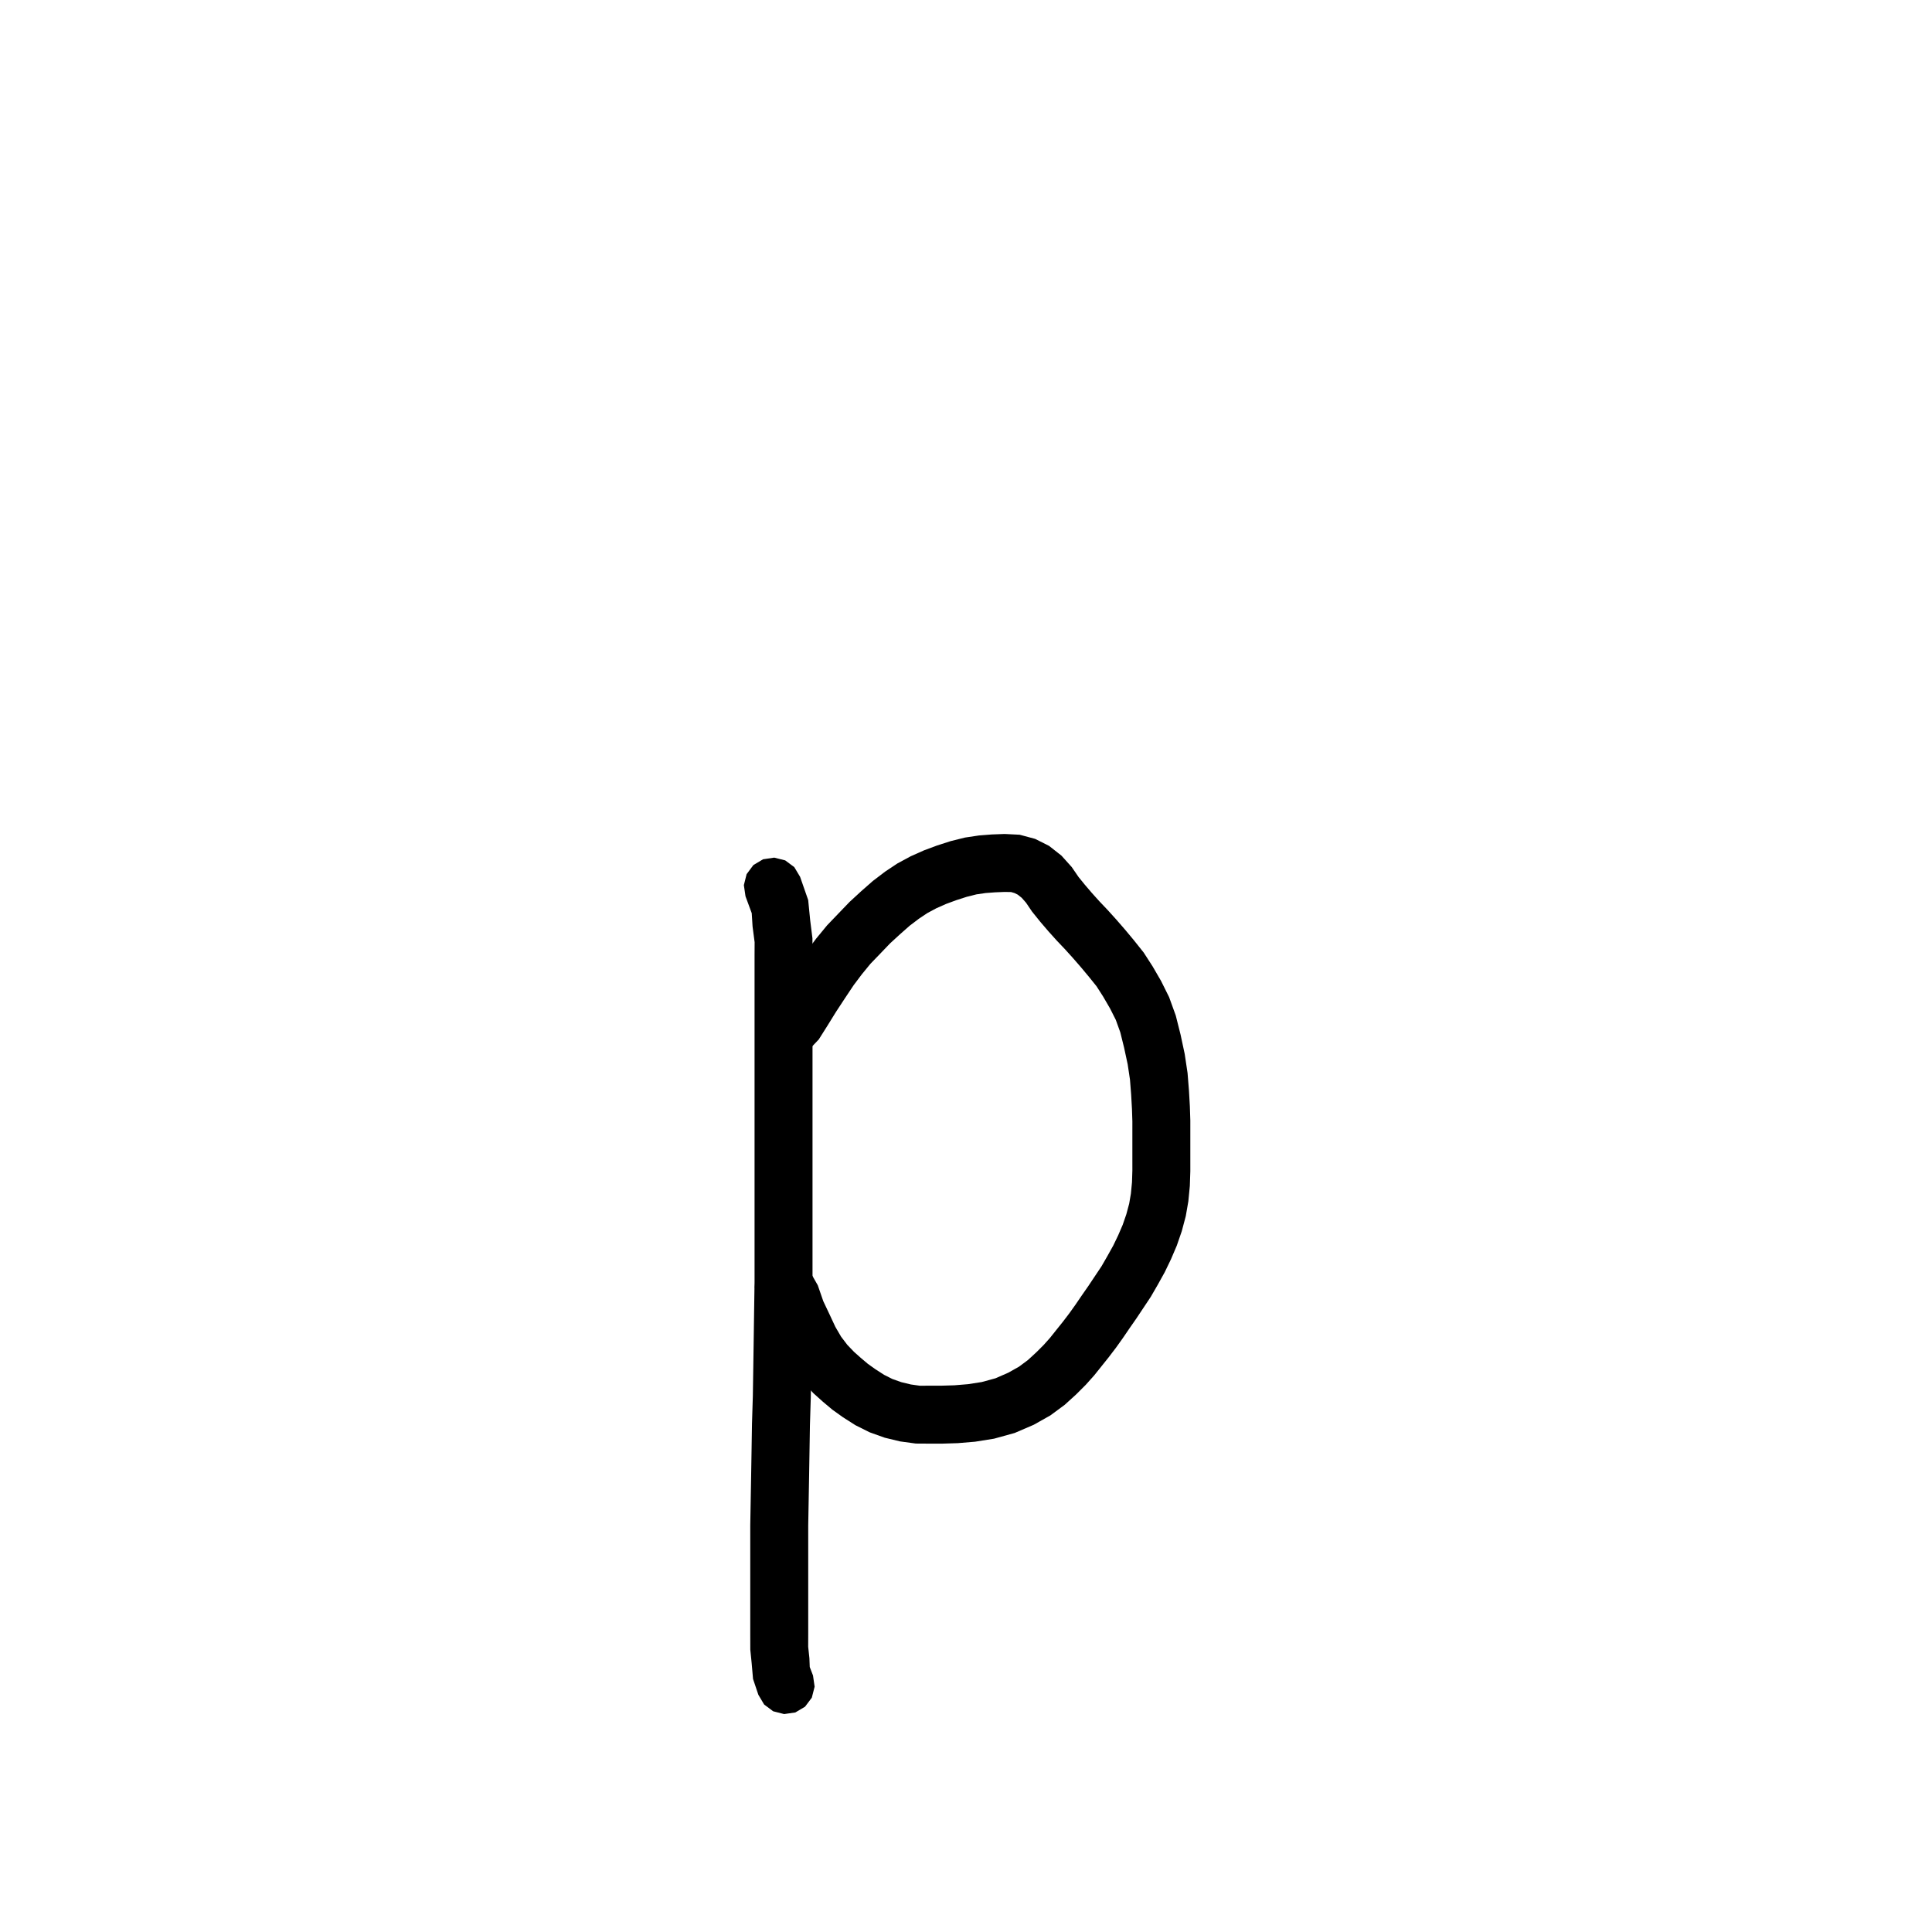
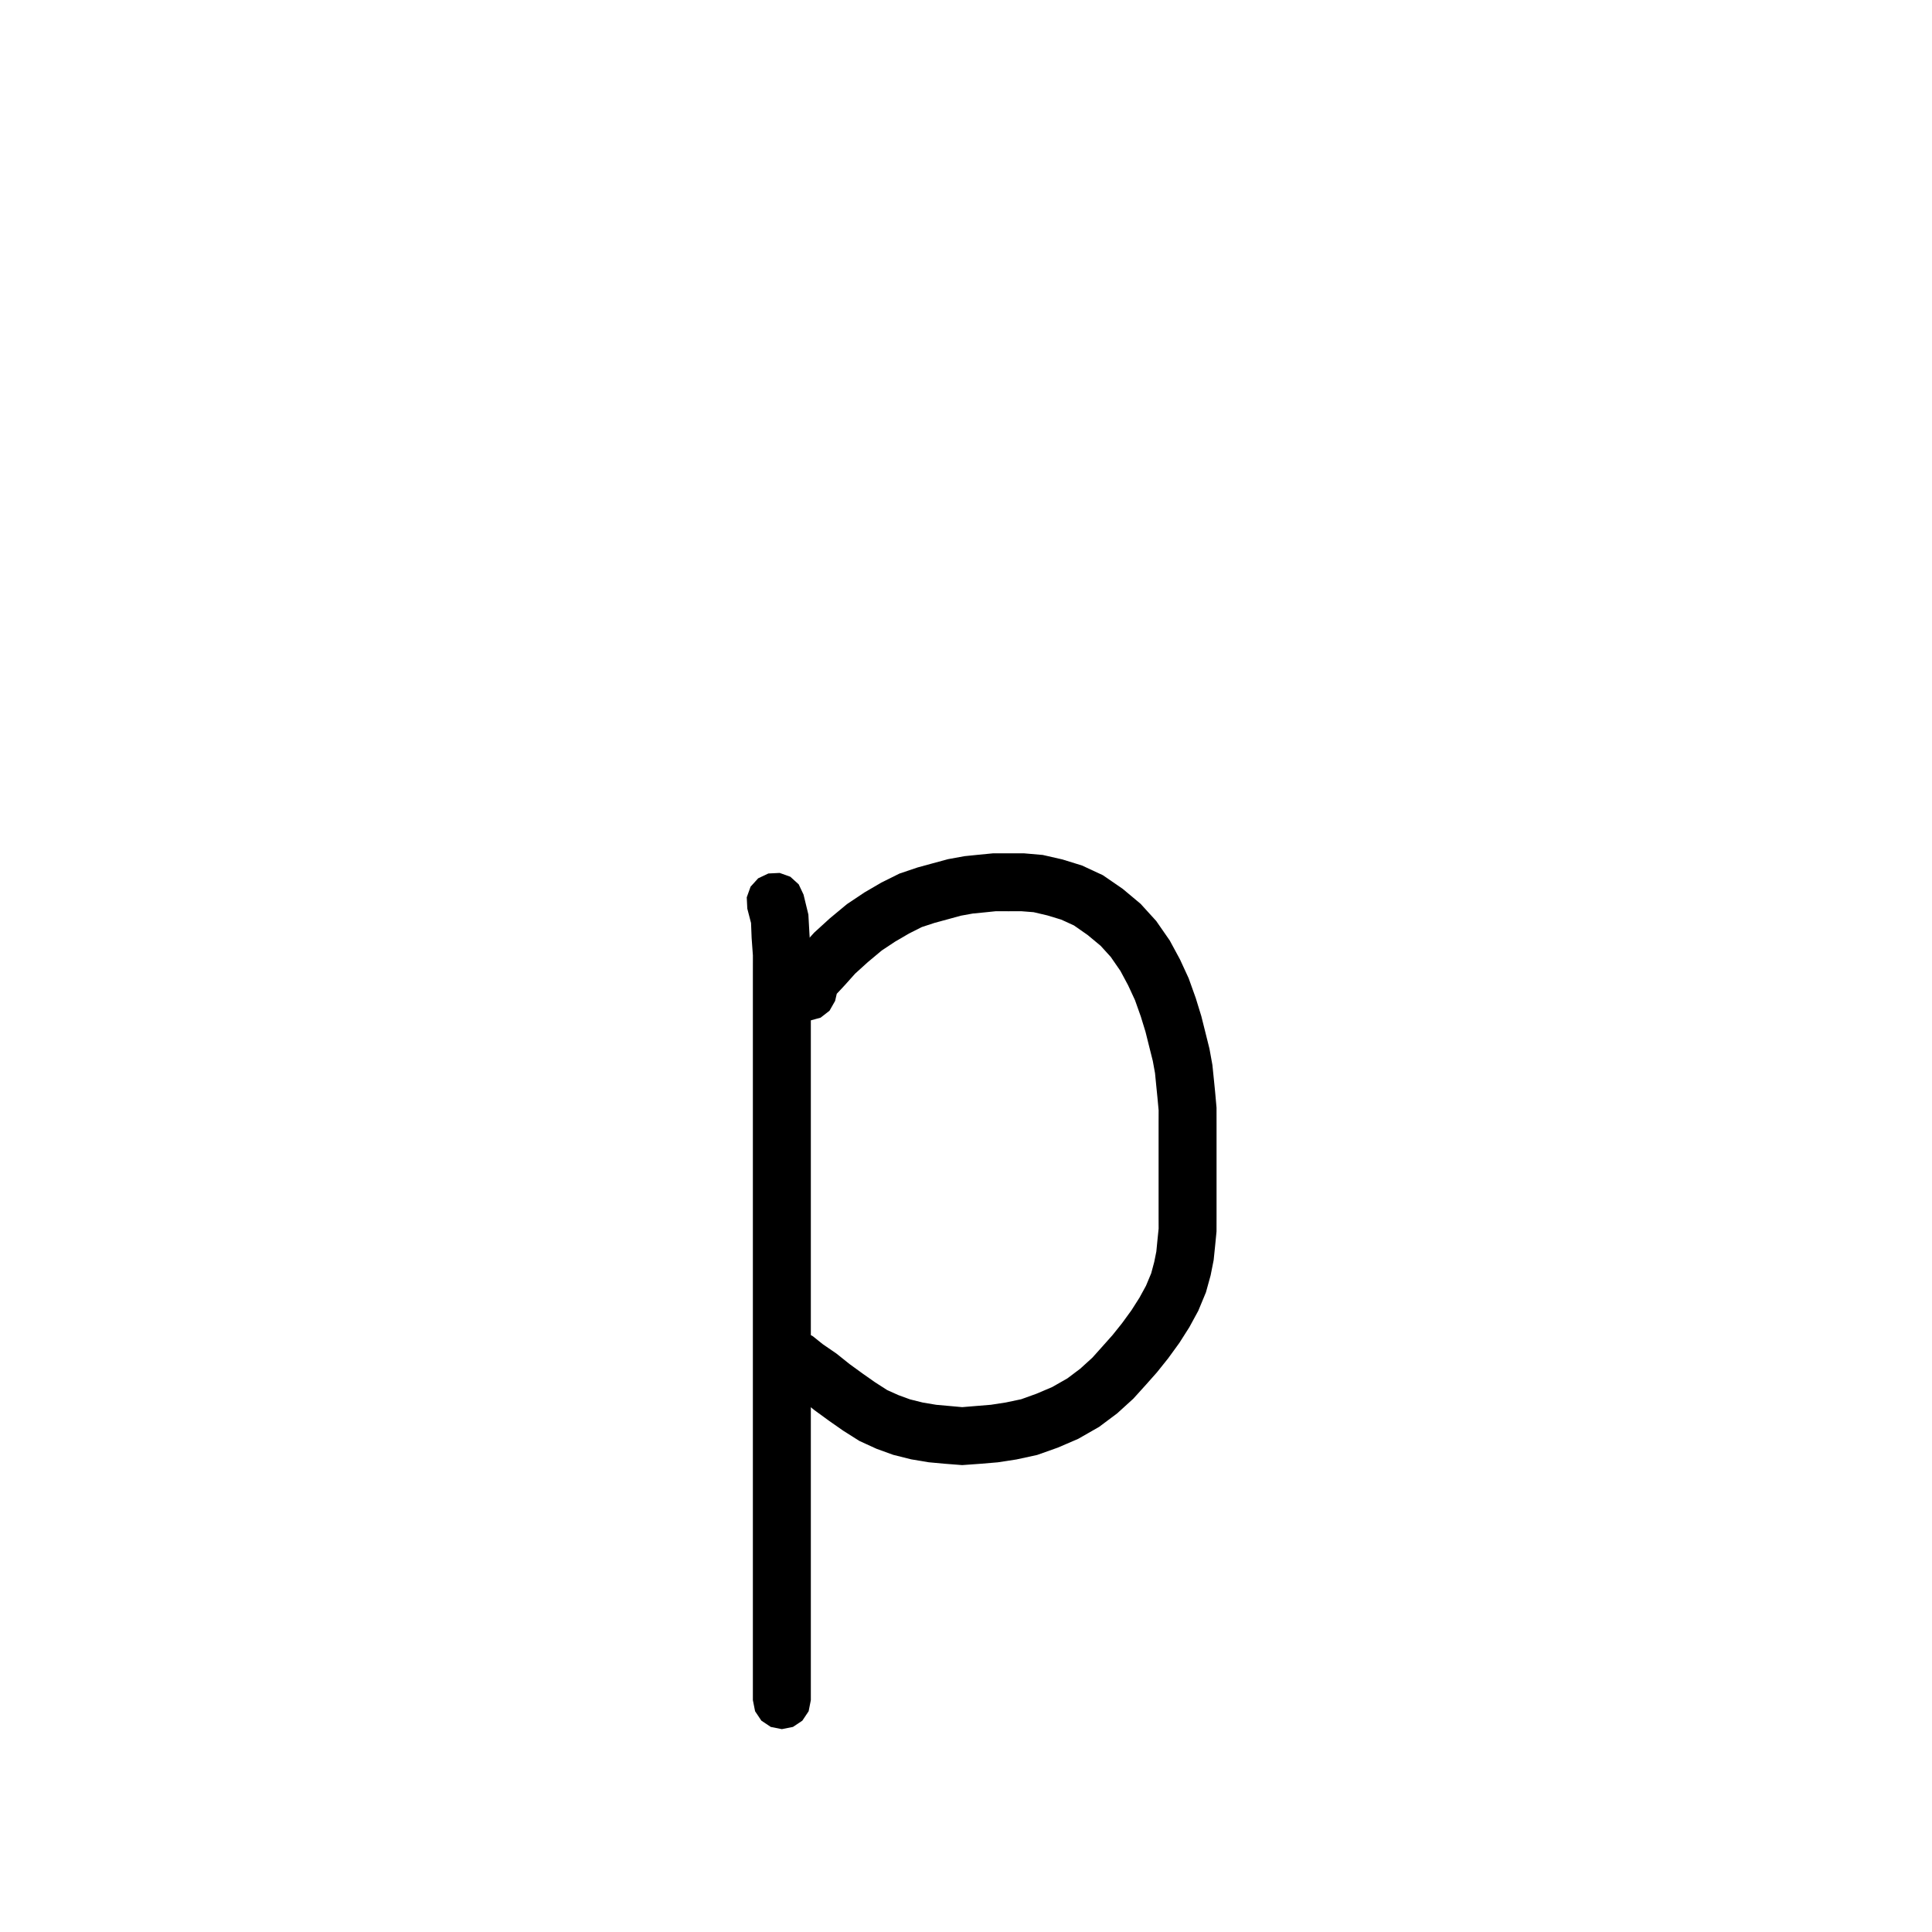
<svg xmlns="http://www.w3.org/2000/svg" viewBox="0 0 300 300" width="300" height="300">
-   <path d="M 115.762 139.18 L 116.728 141.797 L 116.859 143.876 L 117.177 146.303 L 117.167 148.333 L 117.167 150.733 L 117.167 153.2 L 117.167 155.933 L 117.167 158.933 L 117.167 162.267 L 117.167 165.8 L 117.167 169.533 L 117.167 173.467 L 117.167 177.467 L 117.167 181.667 L 117.167 185.867 L 117.167 190.2 L 117.167 194.6 L 117.167 199.033 L 117.1 203.467 L 117.034 208 L 116.967 212.465 L 116.901 216.763 L 116.768 221.094 L 116.701 225.26 L 116.634 229.256 L 116.567 233.054 L 116.5 236.825 L 116.5 240.267 L 116.5 243.533 L 116.5 246.533 L 116.5 249.267 L 116.5 251.667 L 116.5 253.867 L 116.506 256.158 L 116.717 258.255 L 116.93 260.705 L 117.757 263.164 L 118.653 264.674 L 120.058 265.726 L 121.76 266.16 L 123.498 265.91 L 125.008 265.014 L 126.06 263.608 L 126.494 261.907 L 126.243 260.169 L 125.737 258.851 L 125.683 257.478 L 125.494 255.709 L 125.5 253.867 L 125.5 251.667 L 125.5 249.267 L 125.5 246.533 L 125.5 243.533 L 125.5 240.267 L 125.5 236.909 L 125.566 233.213 L 125.633 229.41 L 125.699 225.407 L 125.765 221.306 L 125.899 216.97 L 125.966 212.602 L 126.033 208.133 L 126.1 203.6 L 126.167 199.1 L 126.167 194.6 L 126.167 190.2 L 126.167 185.867 L 126.167 181.667 L 126.167 177.467 L 126.167 173.467 L 126.167 169.533 L 126.167 165.8 L 126.167 162.267 L 126.167 158.933 L 126.167 155.933 L 126.167 153.2 L 126.167 150.733 L 126.167 148.333 L 126.156 145.697 L 125.808 142.924 L 125.494 139.758 L 124.238 136.153 L 123.336 134.647 L 121.926 133.6 L 120.223 133.172 L 118.486 133.429 L 116.98 134.331 L 115.933 135.74 L 115.506 137.443 Z" fill="black" fill-rule="nonzero" />
-   <path d="M 127.138 161.403 L 128.483 159.274 L 129.795 157.152 L 131.153 155.083 L 132.545 152.993 L 133.805 151.314 L 135.163 149.656 L 136.712 148.051 L 138.216 146.481 L 139.744 145.078 L 141.253 143.746 L 142.682 142.662 L 143.982 141.792 L 145.382 141.04 L 146.898 140.367 L 148.469 139.787 L 150.103 139.26 L 151.616 138.879 L 153.04 138.671 L 154.526 138.559 L 156 138.5 L 157.004 138.518 L 157.531 138.672 L 158.038 138.922 L 158.644 139.405 L 159.319 140.169 L 160.257 141.553 L 161.543 143.148 L 162.819 144.636 L 164.097 146.056 L 165.366 147.392 L 166.566 148.718 L 167.84 150.183 L 169.114 151.712 L 170.276 153.155 L 171.292 154.744 L 172.373 156.604 L 173.261 158.365 L 173.96 160.303 L 174.549 162.682 L 175.107 165.276 L 175.463 167.649 L 175.644 169.974 L 175.771 172.204 L 175.834 174.143 L 175.833 175.933 L 175.833 177.867 L 175.833 179.8 L 175.834 181.726 L 175.776 183.577 L 175.606 185.339 L 175.339 186.898 L 174.896 188.554 L 174.335 190.18 L 173.637 191.805 L 172.872 193.395 L 171.951 195.05 L 171.042 196.629 L 170.056 198.104 L 169.014 199.667 L 167.961 201.18 L 166.976 202.625 L 166.046 203.928 L 165.053 205.231 L 164.019 206.522 L 163.031 207.76 L 162.069 208.836 L 160.895 210.01 L 159.613 211.187 L 158.23 212.217 L 156.544 213.163 L 154.578 214.02 L 152.442 214.603 L 150.323 214.933 L 148.206 215.108 L 146.195 215.167 L 144.267 215.167 L 142.86 215.179 L 141.439 214.979 L 139.953 214.621 L 138.563 214.127 L 137.291 213.488 L 135.915 212.602 L 134.757 211.776 L 133.684 210.869 L 132.607 209.91 L 131.566 208.823 L 130.611 207.571 L 129.718 206.043 L 128.806 204.087 L 127.838 202.045 L 126.986 199.582 L 125.561 197.079 L 124.402 195.76 L 122.826 194.985 L 121.074 194.873 L 119.412 195.439 L 118.093 196.598 L 117.319 198.174 L 117.206 199.926 L 117.772 201.588 L 118.792 203.307 L 119.496 205.422 L 120.66 207.913 L 121.748 210.224 L 123.122 212.563 L 124.701 214.643 L 126.326 216.356 L 127.783 217.664 L 129.243 218.89 L 130.885 220.065 L 132.842 221.312 L 135.037 222.407 L 137.381 223.246 L 139.762 223.821 L 142.207 224.155 L 144.267 224.167 L 146.338 224.166 L 148.727 224.092 L 151.41 223.867 L 154.358 223.397 L 157.556 222.513 L 160.522 221.237 L 163.103 219.783 L 165.32 218.146 L 167.105 216.523 L 168.598 215.031 L 169.902 213.573 L 171.047 212.144 L 172.147 210.769 L 173.287 209.272 L 174.357 207.775 L 175.372 206.286 L 176.453 204.733 L 177.544 203.096 L 178.691 201.371 L 179.783 199.483 L 180.862 197.538 L 181.83 195.529 L 182.731 193.42 L 183.504 191.18 L 184.128 188.835 L 184.527 186.528 L 184.757 184.156 L 184.833 181.874 L 184.833 179.8 L 184.833 177.867 L 184.833 175.933 L 184.833 173.99 L 184.762 171.796 L 184.623 169.359 L 184.404 166.618 L 183.96 163.657 L 183.317 160.651 L 182.574 157.697 L 181.539 154.835 L 180.293 152.329 L 178.975 150.056 L 177.59 147.911 L 176.086 146.021 L 174.694 144.35 L 173.301 142.748 L 171.967 141.274 L 170.703 139.944 L 169.581 138.698 L 168.457 137.386 L 167.477 136.18 L 166.414 134.631 L 164.823 132.862 L 162.895 131.345 L 160.735 130.261 L 158.33 129.616 L 156 129.5 L 154.007 129.574 L 152.027 129.729 L 149.851 130.054 L 147.63 130.606 L 145.531 131.28 L 143.502 132.033 L 141.418 132.96 L 139.351 134.075 L 137.451 135.338 L 135.547 136.787 L 133.723 138.389 L 131.918 140.052 L 130.222 141.816 L 128.437 143.677 L 126.728 145.753 L 125.189 147.807 L 123.647 150.117 L 122.205 152.315 L 120.851 154.504 L 119.529 156.597 L 118.899 158.236 L 118.944 159.991 L 119.657 161.596 L 120.93 162.805 L 122.569 163.435 L 124.325 163.389 L 125.929 162.676 Z" fill="black" fill-rule="nonzero" />
+   <path d="M 116.041 141.091 L 116.621 143.326 L 116.714 145.671 L 116.909 148.355 L 116.906 151.2 L 116.906 154.4 L 116.906 157.6 L 116.906 160.8 L 116.906 164 L 116.906 167.2 L 116.906 170.4 L 116.906 173.6 L 116.906 177 L 116.906 180.4 L 116.906 183.6 L 116.906 186.8 L 116.906 190.2 L 116.906 193.4 L 116.906 196.6 L 116.906 200 L 116.906 203.4 L 116.906 206.6 L 116.906 209.8 L 116.906 213.2 L 116.906 216.4 L 116.906 219.8 L 116.906 223.4 L 116.906 227 L 116.906 230.6 L 116.906 234.4 L 116.906 238 L 116.906 241.6 L 116.906 245.2 L 116.906 248.6 L 116.906 251.8 L 116.906 255 L 116.906 257.8 L 116.906 260.4 L 116.906 262.2 L 116.906 264 L 117.249 265.722 L 118.224 267.182 L 119.684 268.157 L 121.406 268.5 L 123.128 268.157 L 124.588 267.182 L 125.564 265.722 L 125.906 264 L 125.906 262.2 L 125.906 260.4 L 125.906 257.8 L 125.906 255 L 125.906 251.8 L 125.906 248.6 L 125.906 245.2 L 125.906 241.6 L 125.906 238 L 125.906 234.4 L 125.906 230.6 L 125.906 227 L 125.906 223.4 L 125.906 219.8 L 125.906 216.4 L 125.906 213.2 L 125.906 209.8 L 125.906 206.6 L 125.906 203.4 L 125.906 200 L 125.906 196.6 L 125.906 193.4 L 125.906 190.2 L 125.906 186.8 L 125.906 183.6 L 125.906 180.4 L 125.906 177 L 125.906 173.6 L 125.906 170.4 L 125.906 167.2 L 125.906 164 L 125.906 160.8 L 125.906 157.6 L 125.906 154.4 L 125.906 151.2 L 125.904 148.045 L 125.698 145.129 L 125.524 142.007 L 124.772 138.909 L 124.022 137.321 L 122.721 136.141 L 121.069 135.549 L 119.315 135.634 L 117.727 136.384 L 116.548 137.685 L 115.955 139.338 Z" fill="black" fill-rule="nonzero" />
+   <path d="M 129.675 155.423 L 129.932 154.315 L 131.179 152.979 L 132.788 151.182 L 134.759 149.396 L 136.906 147.6 L 138.991 146.216 L 141.15 144.957 L 143.137 143.954 L 145.116 143.305 L 147.19 142.741 L 149.204 142.188 L 151.043 141.855 L 152.854 141.678 L 154.62 141.495 L 156.606 141.5 L 158.611 141.496 L 160.495 141.643 L 162.636 142.145 L 164.791 142.8 L 166.757 143.698 L 168.883 145.183 L 170.899 146.855 L 172.478 148.593 L 173.974 150.758 L 175.181 153.012 L 176.239 155.298 L 177.137 157.823 L 177.873 160.213 L 178.441 162.491 L 179.009 164.756 L 179.351 166.636 L 179.529 168.448 L 179.727 170.427 L 179.911 172.404 L 179.906 174.4 L 179.906 176.6 L 179.906 178.8 L 179.906 181 L 179.906 183 L 179.906 185 L 179.906 187 L 179.906 189 L 179.912 190.775 L 179.729 192.552 L 179.556 194.332 L 179.229 195.958 L 178.756 197.722 L 177.947 199.658 L 176.932 201.511 L 175.688 203.465 L 174.227 205.473 L 172.764 207.301 L 171.253 208.999 L 169.624 210.818 L 167.74 212.531 L 165.744 214.034 L 163.394 215.375 L 160.961 216.412 L 158.57 217.273 L 156.187 217.775 L 153.87 218.132 L 151.647 218.314 L 149.406 218.5 L 147.396 218.317 L 145.388 218.138 L 143.324 217.795 L 141.316 217.295 L 139.51 216.635 L 137.761 215.849 L 135.902 214.656 L 134.022 213.338 L 131.933 211.821 L 129.888 210.186 L 127.742 208.711 L 126.217 207.486 L 124.659 206.678 L 122.909 206.528 L 121.236 207.058 L 119.892 208.189 L 119.084 209.748 L 118.934 211.497 L 119.464 213.171 L 120.595 214.514 L 122.404 215.956 L 124.525 217.414 L 126.479 218.979 L 128.791 220.662 L 130.91 222.144 L 133.451 223.751 L 136.102 224.965 L 138.696 225.905 L 141.488 226.605 L 144.224 227.062 L 146.616 227.283 L 149.406 227.5 L 152.365 227.286 L 154.942 227.068 L 157.826 226.625 L 161.042 225.927 L 164.252 224.788 L 167.419 223.425 L 170.669 221.566 L 173.472 219.469 L 175.988 217.182 L 177.96 215.001 L 179.648 213.099 L 181.386 210.927 L 183.124 208.535 L 184.68 206.089 L 186.066 203.542 L 187.256 200.678 L 187.984 198.042 L 188.456 195.668 L 188.684 193.448 L 188.901 191.225 L 188.906 189 L 188.906 187 L 188.906 185 L 188.906 183 L 188.906 181 L 188.906 178.8 L 188.906 176.6 L 188.906 174.4 L 188.902 171.996 L 188.686 169.573 L 188.484 167.552 L 188.261 165.364 L 187.804 162.844 L 187.172 160.309 L 186.54 157.787 L 185.675 154.977 L 184.574 151.902 L 183.231 148.988 L 181.639 146.042 L 179.534 143.007 L 177.113 140.345 L 174.329 138.017 L 171.255 135.902 L 168.022 134.4 L 164.976 133.455 L 161.917 132.757 L 159.002 132.504 L 156.606 132.5 L 154.192 132.505 L 151.958 132.722 L 149.77 132.945 L 147.209 133.412 L 144.822 134.059 L 142.496 134.695 L 139.675 135.646 L 136.863 137.043 L 134.221 138.584 L 131.506 140.4 L 128.853 142.604 L 126.424 144.818 L 124.434 147.021 L 122.214 149.685 L 121.137 152.577 L 120.918 154.319 L 121.381 156.012 L 122.458 157.4 L 123.983 158.269 L 125.725 158.489 L 127.419 158.025 L 128.806 156.948 Z" fill="black" fill-rule="nonzero" />
</svg>
